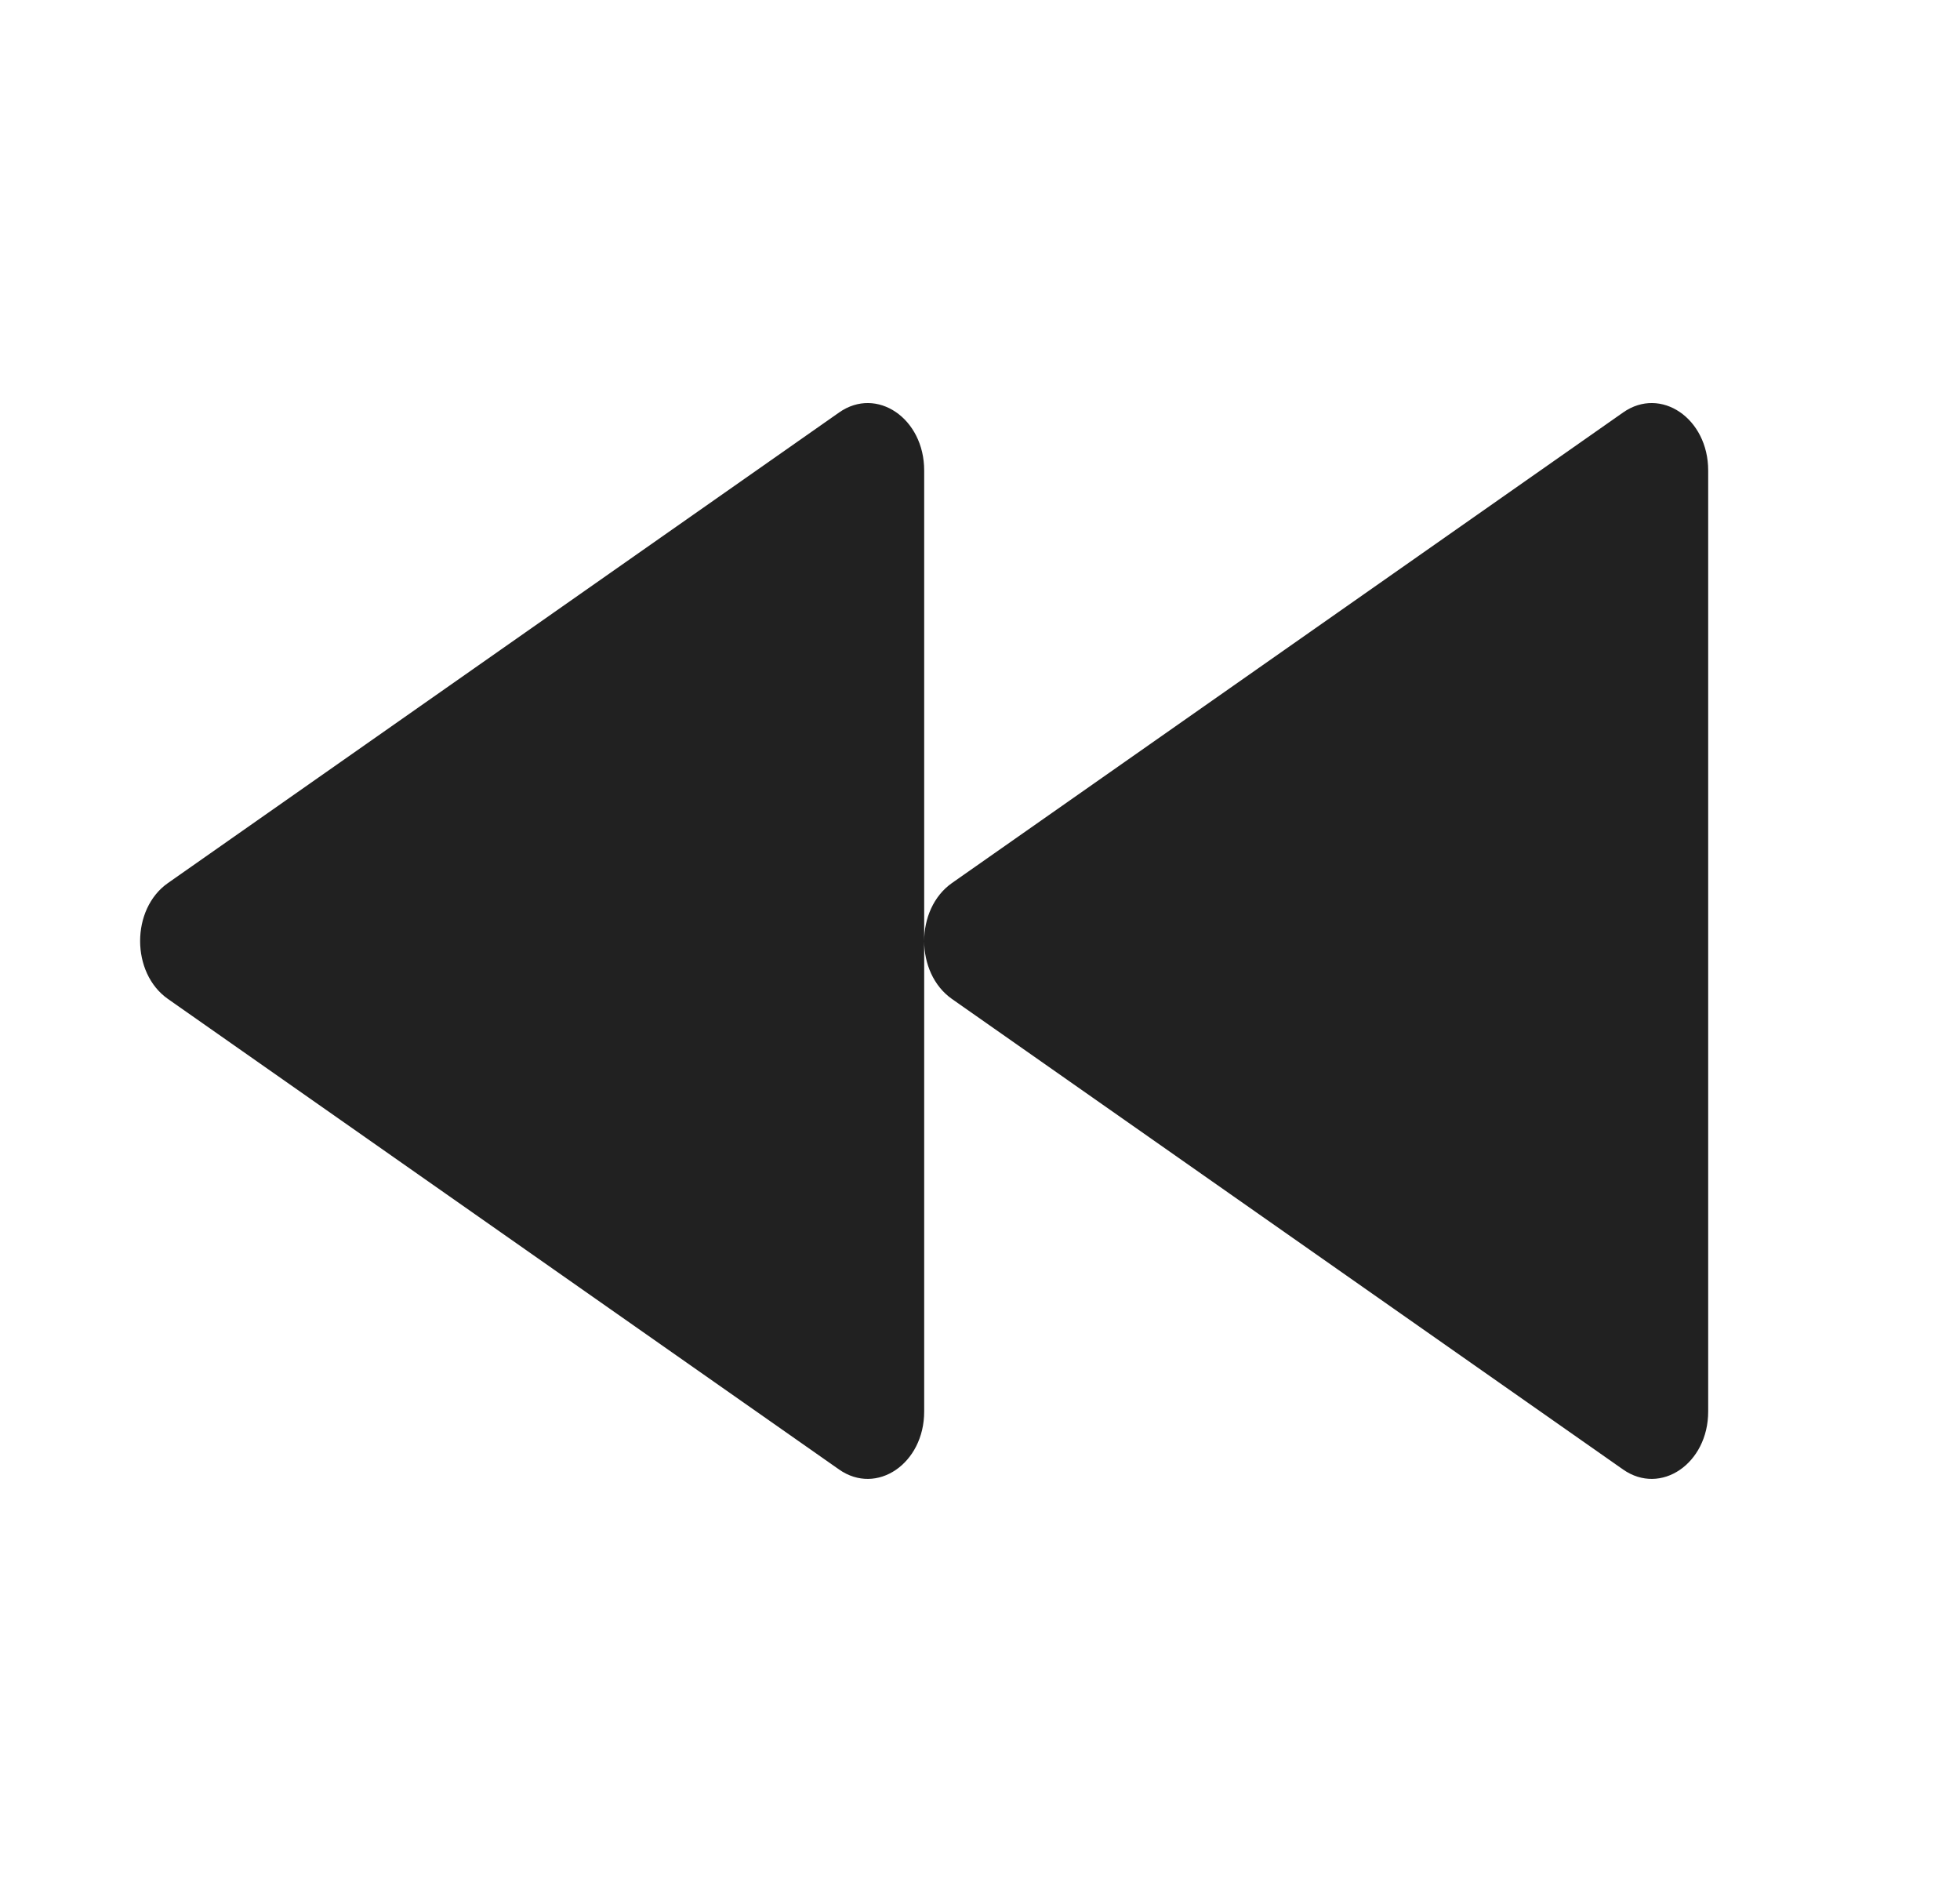
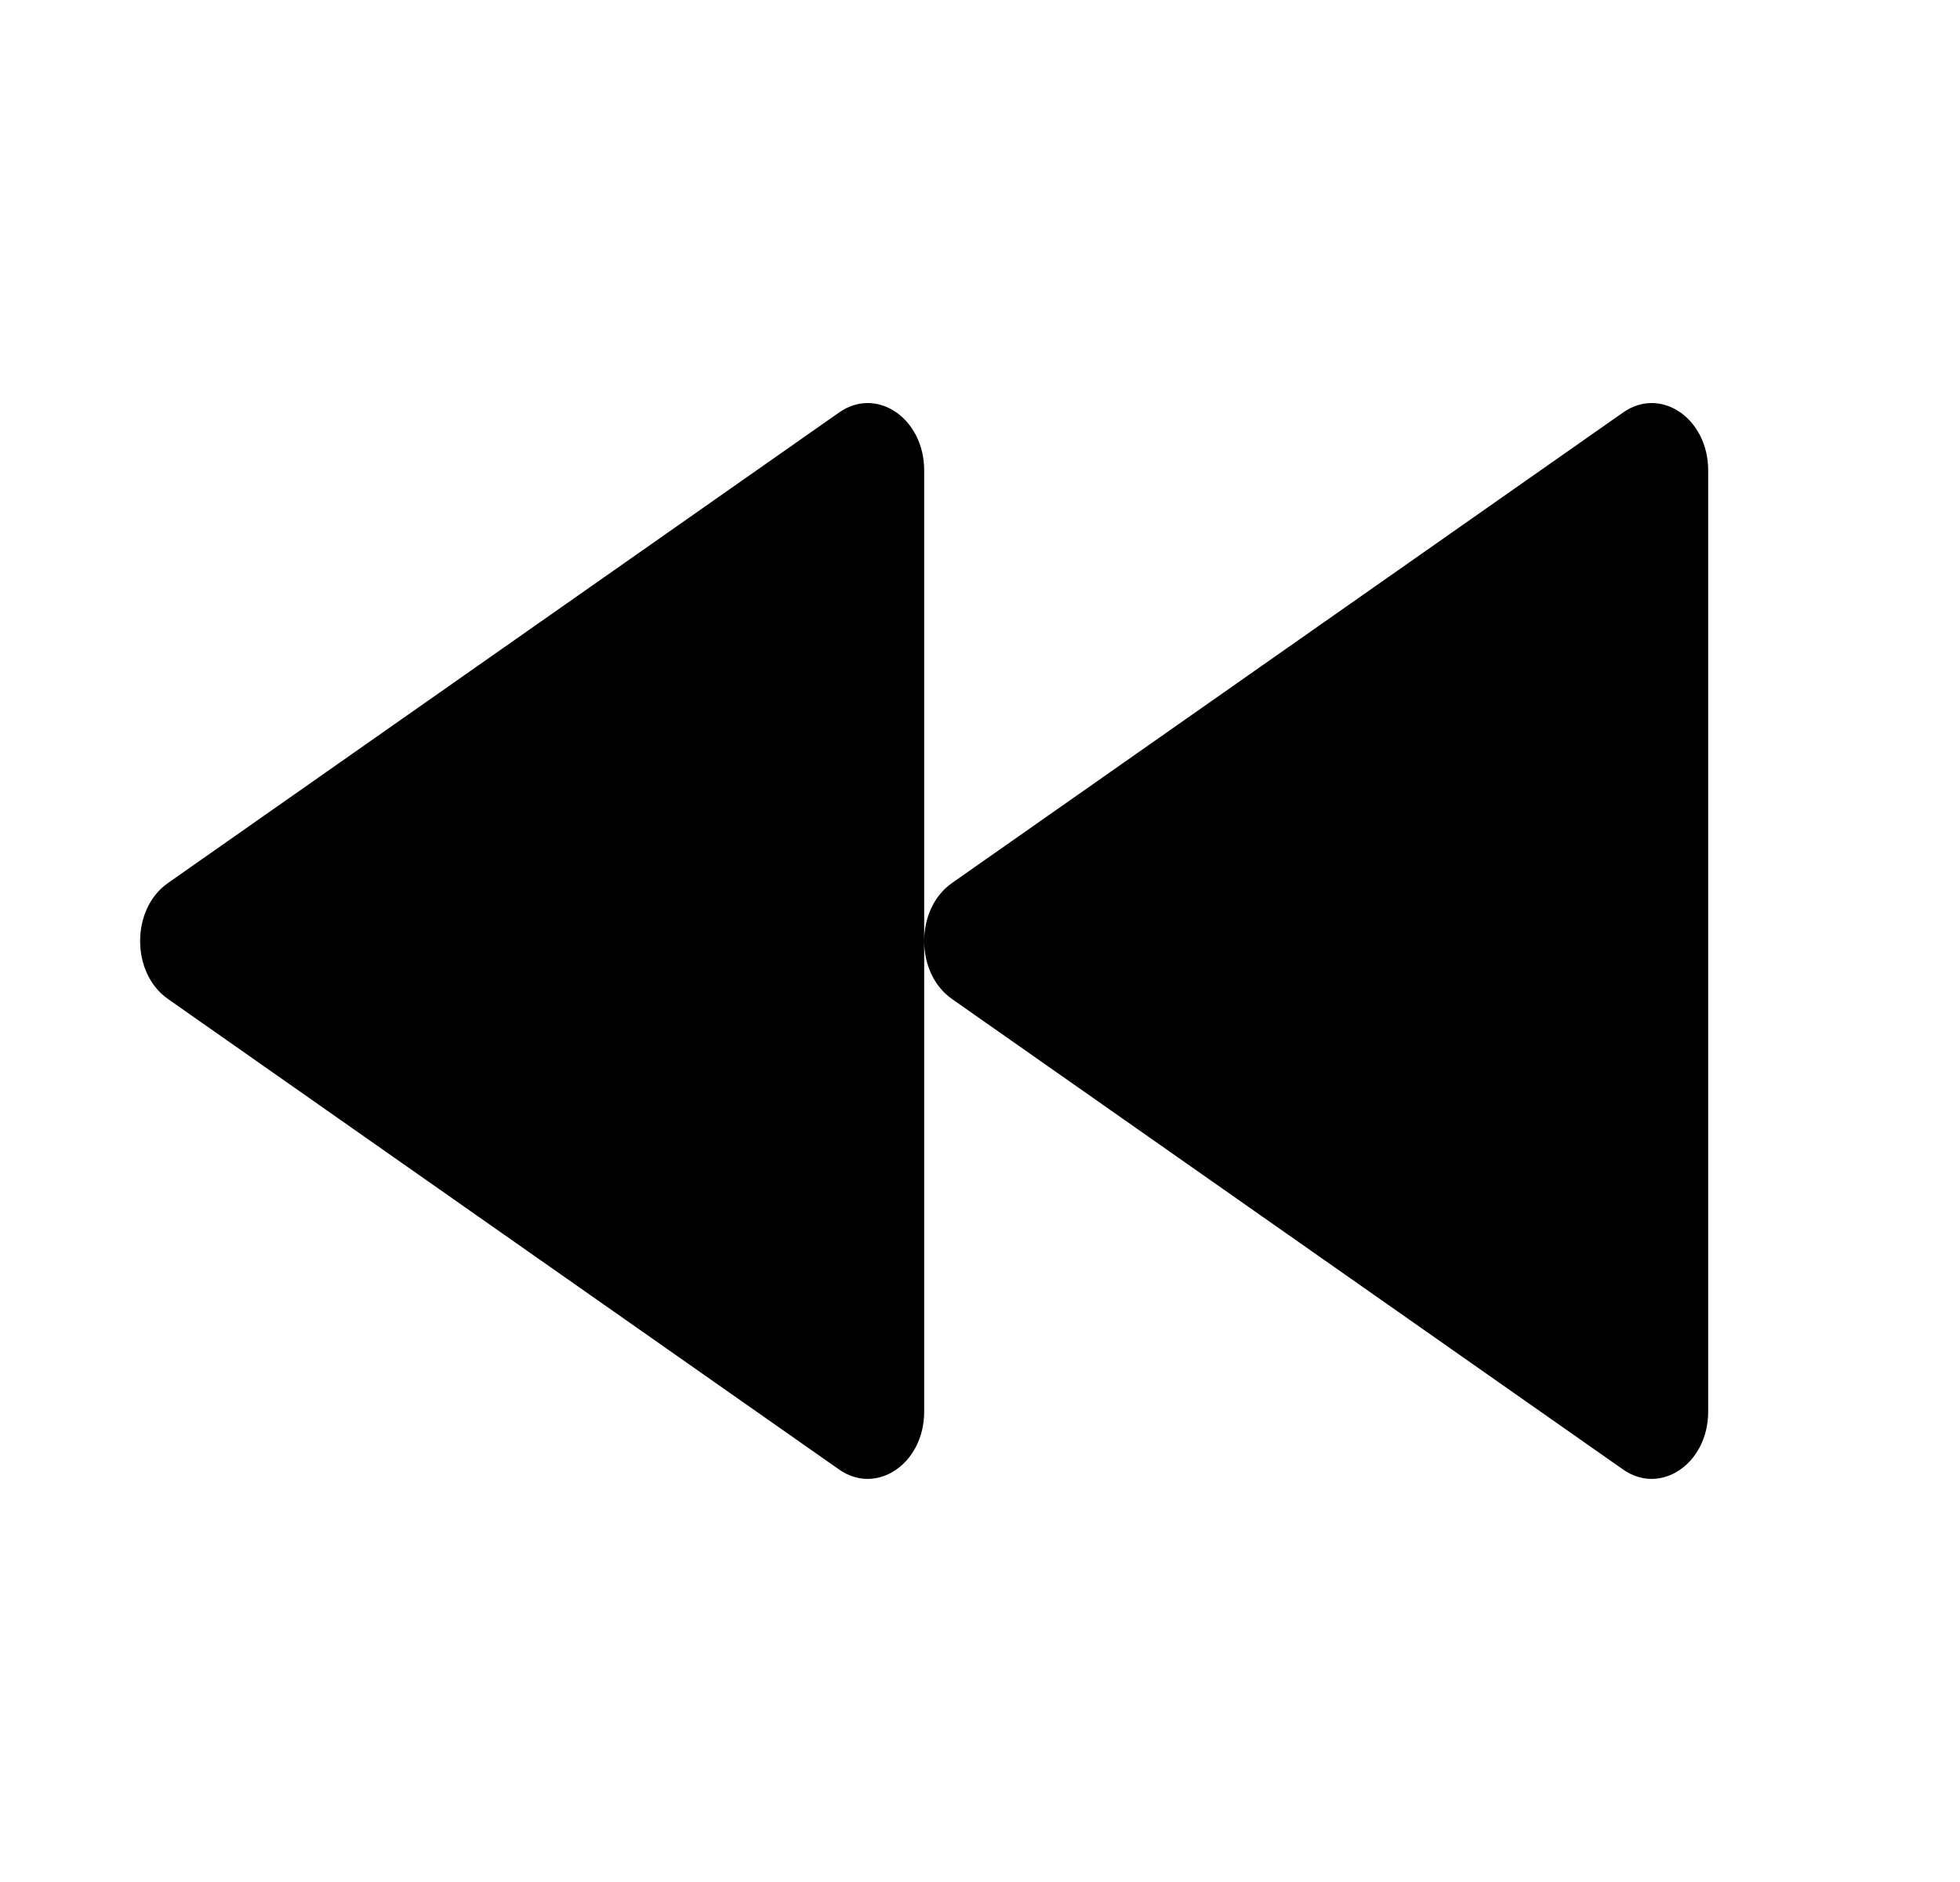
<svg xmlns="http://www.w3.org/2000/svg" width="25" height="24" viewBox="0 0 25 24" fill="none">
-   <path d="M2.142 11.261C1.669 11.592 1.669 12.408 2.142 12.739L10.703 18.74C11.183 19.076 11.788 18.664 11.788 18.001L11.788 12C11.788 12.287 11.906 12.573 12.142 12.739L20.703 18.74C21.183 19.076 21.788 18.664 21.788 18.001V5.999C21.788 5.335 21.183 4.923 20.703 5.26L12.142 11.261C11.906 11.427 11.788 11.714 11.788 12L11.788 5.999C11.788 5.335 11.183 4.923 10.703 5.26L2.142 11.261Z" fill="#212121" />
+   <path d="M2.142 11.261C1.669 11.592 1.669 12.408 2.142 12.739L10.703 18.74C11.183 19.076 11.788 18.664 11.788 18.001L11.788 12C11.788 12.287 11.906 12.573 12.142 12.739L20.703 18.74C21.183 19.076 21.788 18.664 21.788 18.001V5.999C21.788 5.335 21.183 4.923 20.703 5.26L12.142 11.261C11.906 11.427 11.788 11.714 11.788 12L11.788 5.999C11.788 5.335 11.183 4.923 10.703 5.26L2.142 11.261Z" fill="currentColor" />
</svg>
